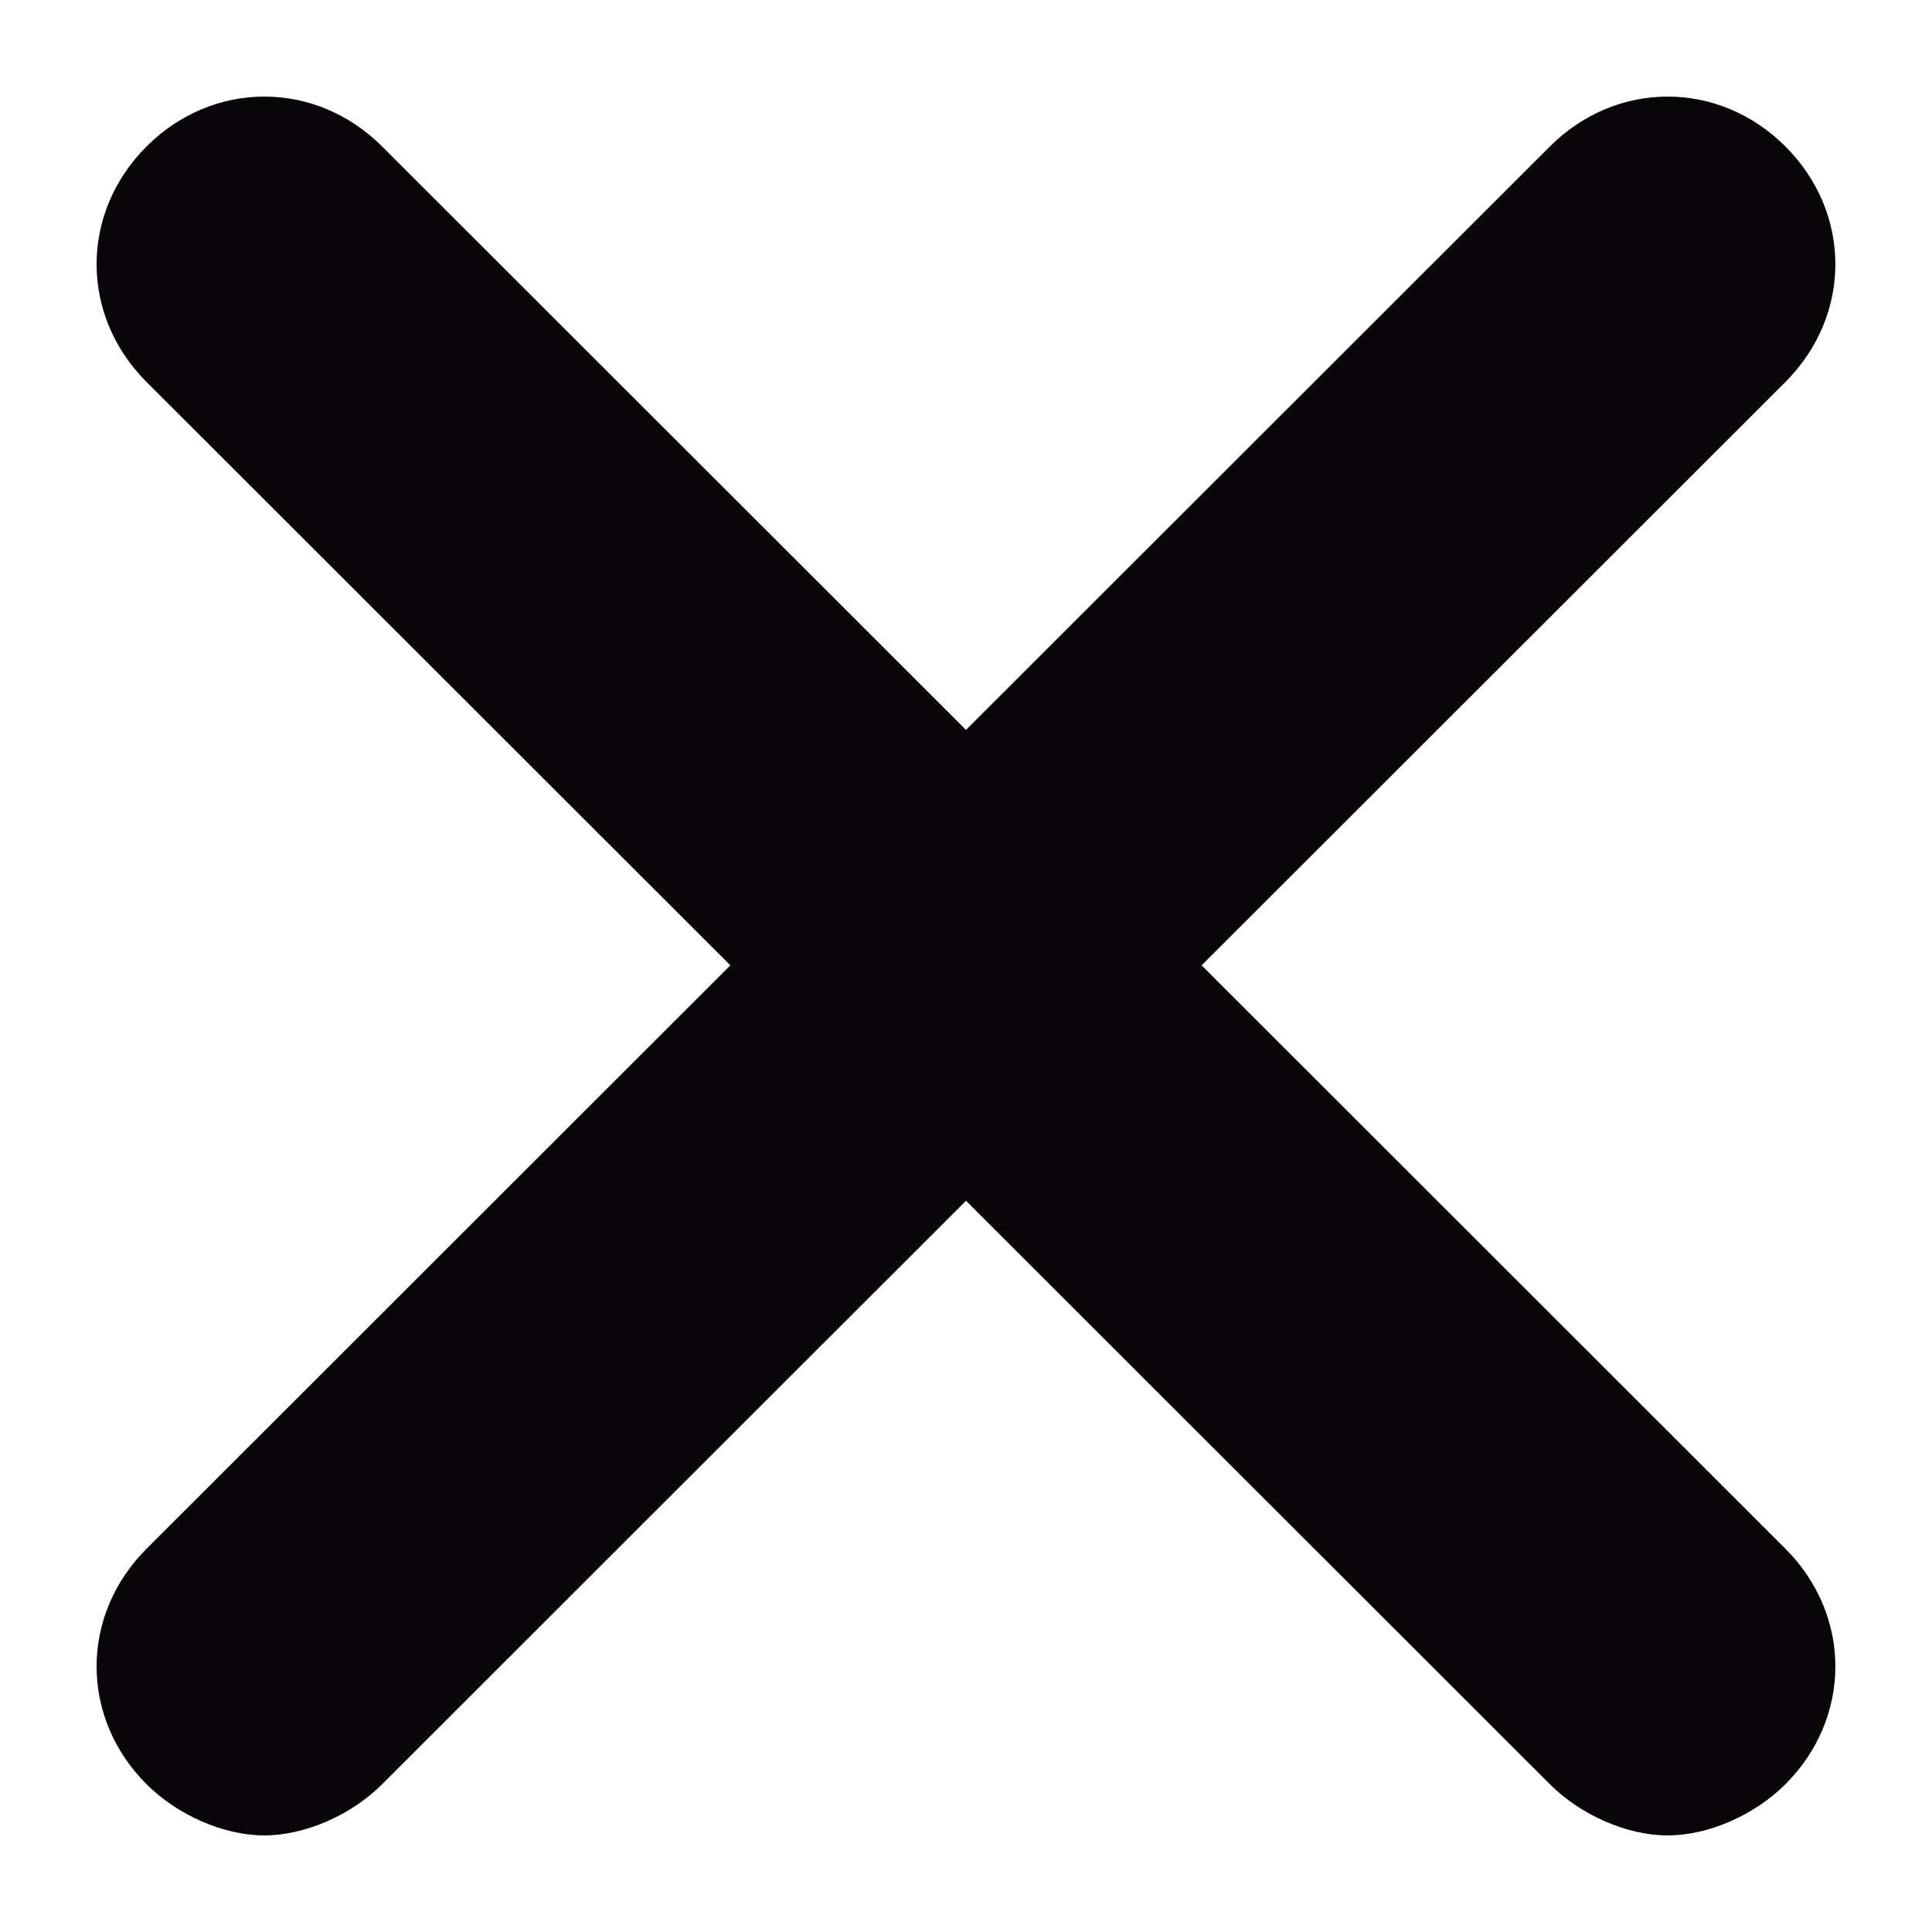
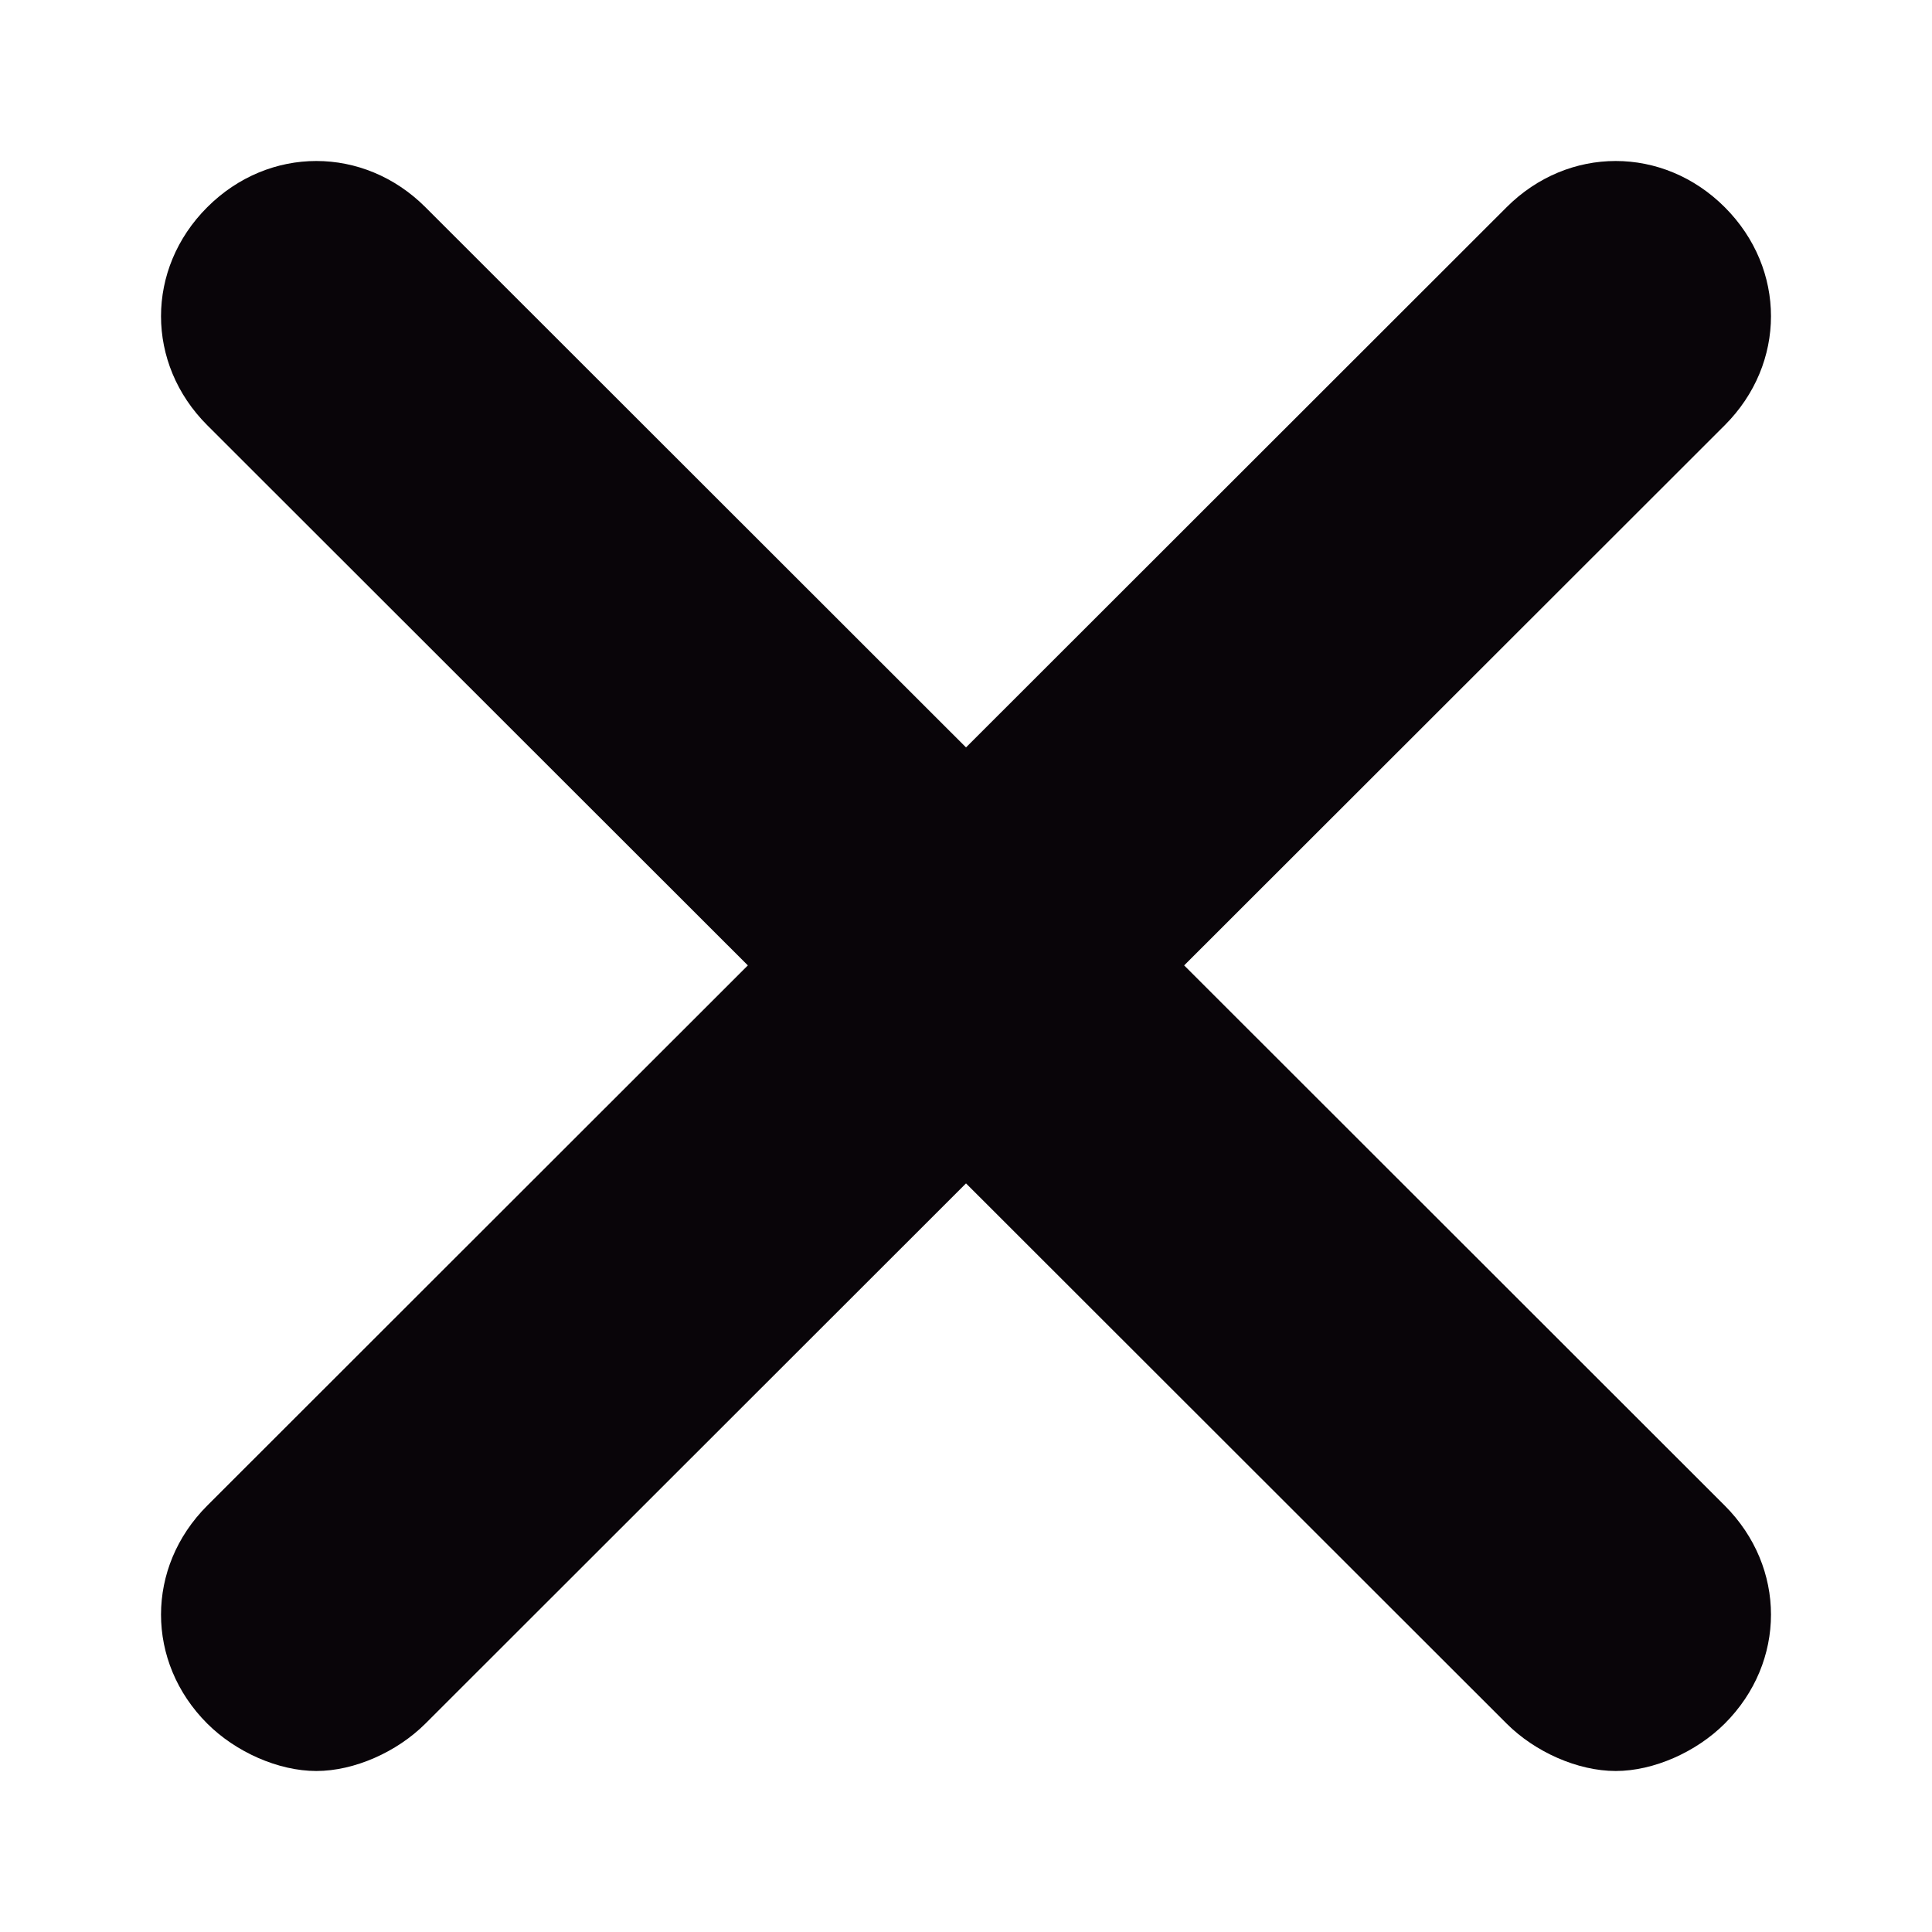
- <svg xmlns="http://www.w3.org/2000/svg" version="1.1" id="Capa_1" x="0px" y="0px" viewBox="0 0 50 50" style="enable-background:new 0 0 339.75 339.75;">
-   <g>
+ <svg xmlns="http://www.w3.org/2000/svg" version="1.1" id="Capa_1" x="0px" y="0px" viewBox="0 0 12 12" style="enable-background:new 0 0 339.75 339.75;">
+   <g transform="matrix(0.22222, 0, 0, 0.22222, 0.444611, 0.444556)">
    <path style="fill:#090509;" d="M 31.097 24.983 L 46.207 40.082 C 47.93 41.805 47.93 44.453 46.207 46.175 C 45.411 46.97 44.22 47.5 43.16 47.5 C 42.099 47.5 40.905 46.97 40.11 46.175 L 25 31.076 L 9.89 46.175 C 9.094 46.97 7.901 47.5 6.841 47.5 C 5.78 47.5 4.588 46.97 3.792 46.175 C 2.069 44.453 2.069 41.805 3.792 40.082 L 18.902 24.983 L 3.792 9.885 C 2.069 8.162 2.069 5.514 3.792 3.791 C 5.516 2.069 8.166 2.069 9.89 3.791 L 25 18.89 L 40.11 3.791 C 41.834 2.069 44.484 2.069 46.207 3.791 C 47.93 5.514 47.93 8.162 46.207 9.885 L 31.097 24.983 Z" />
  </g>
</svg>
